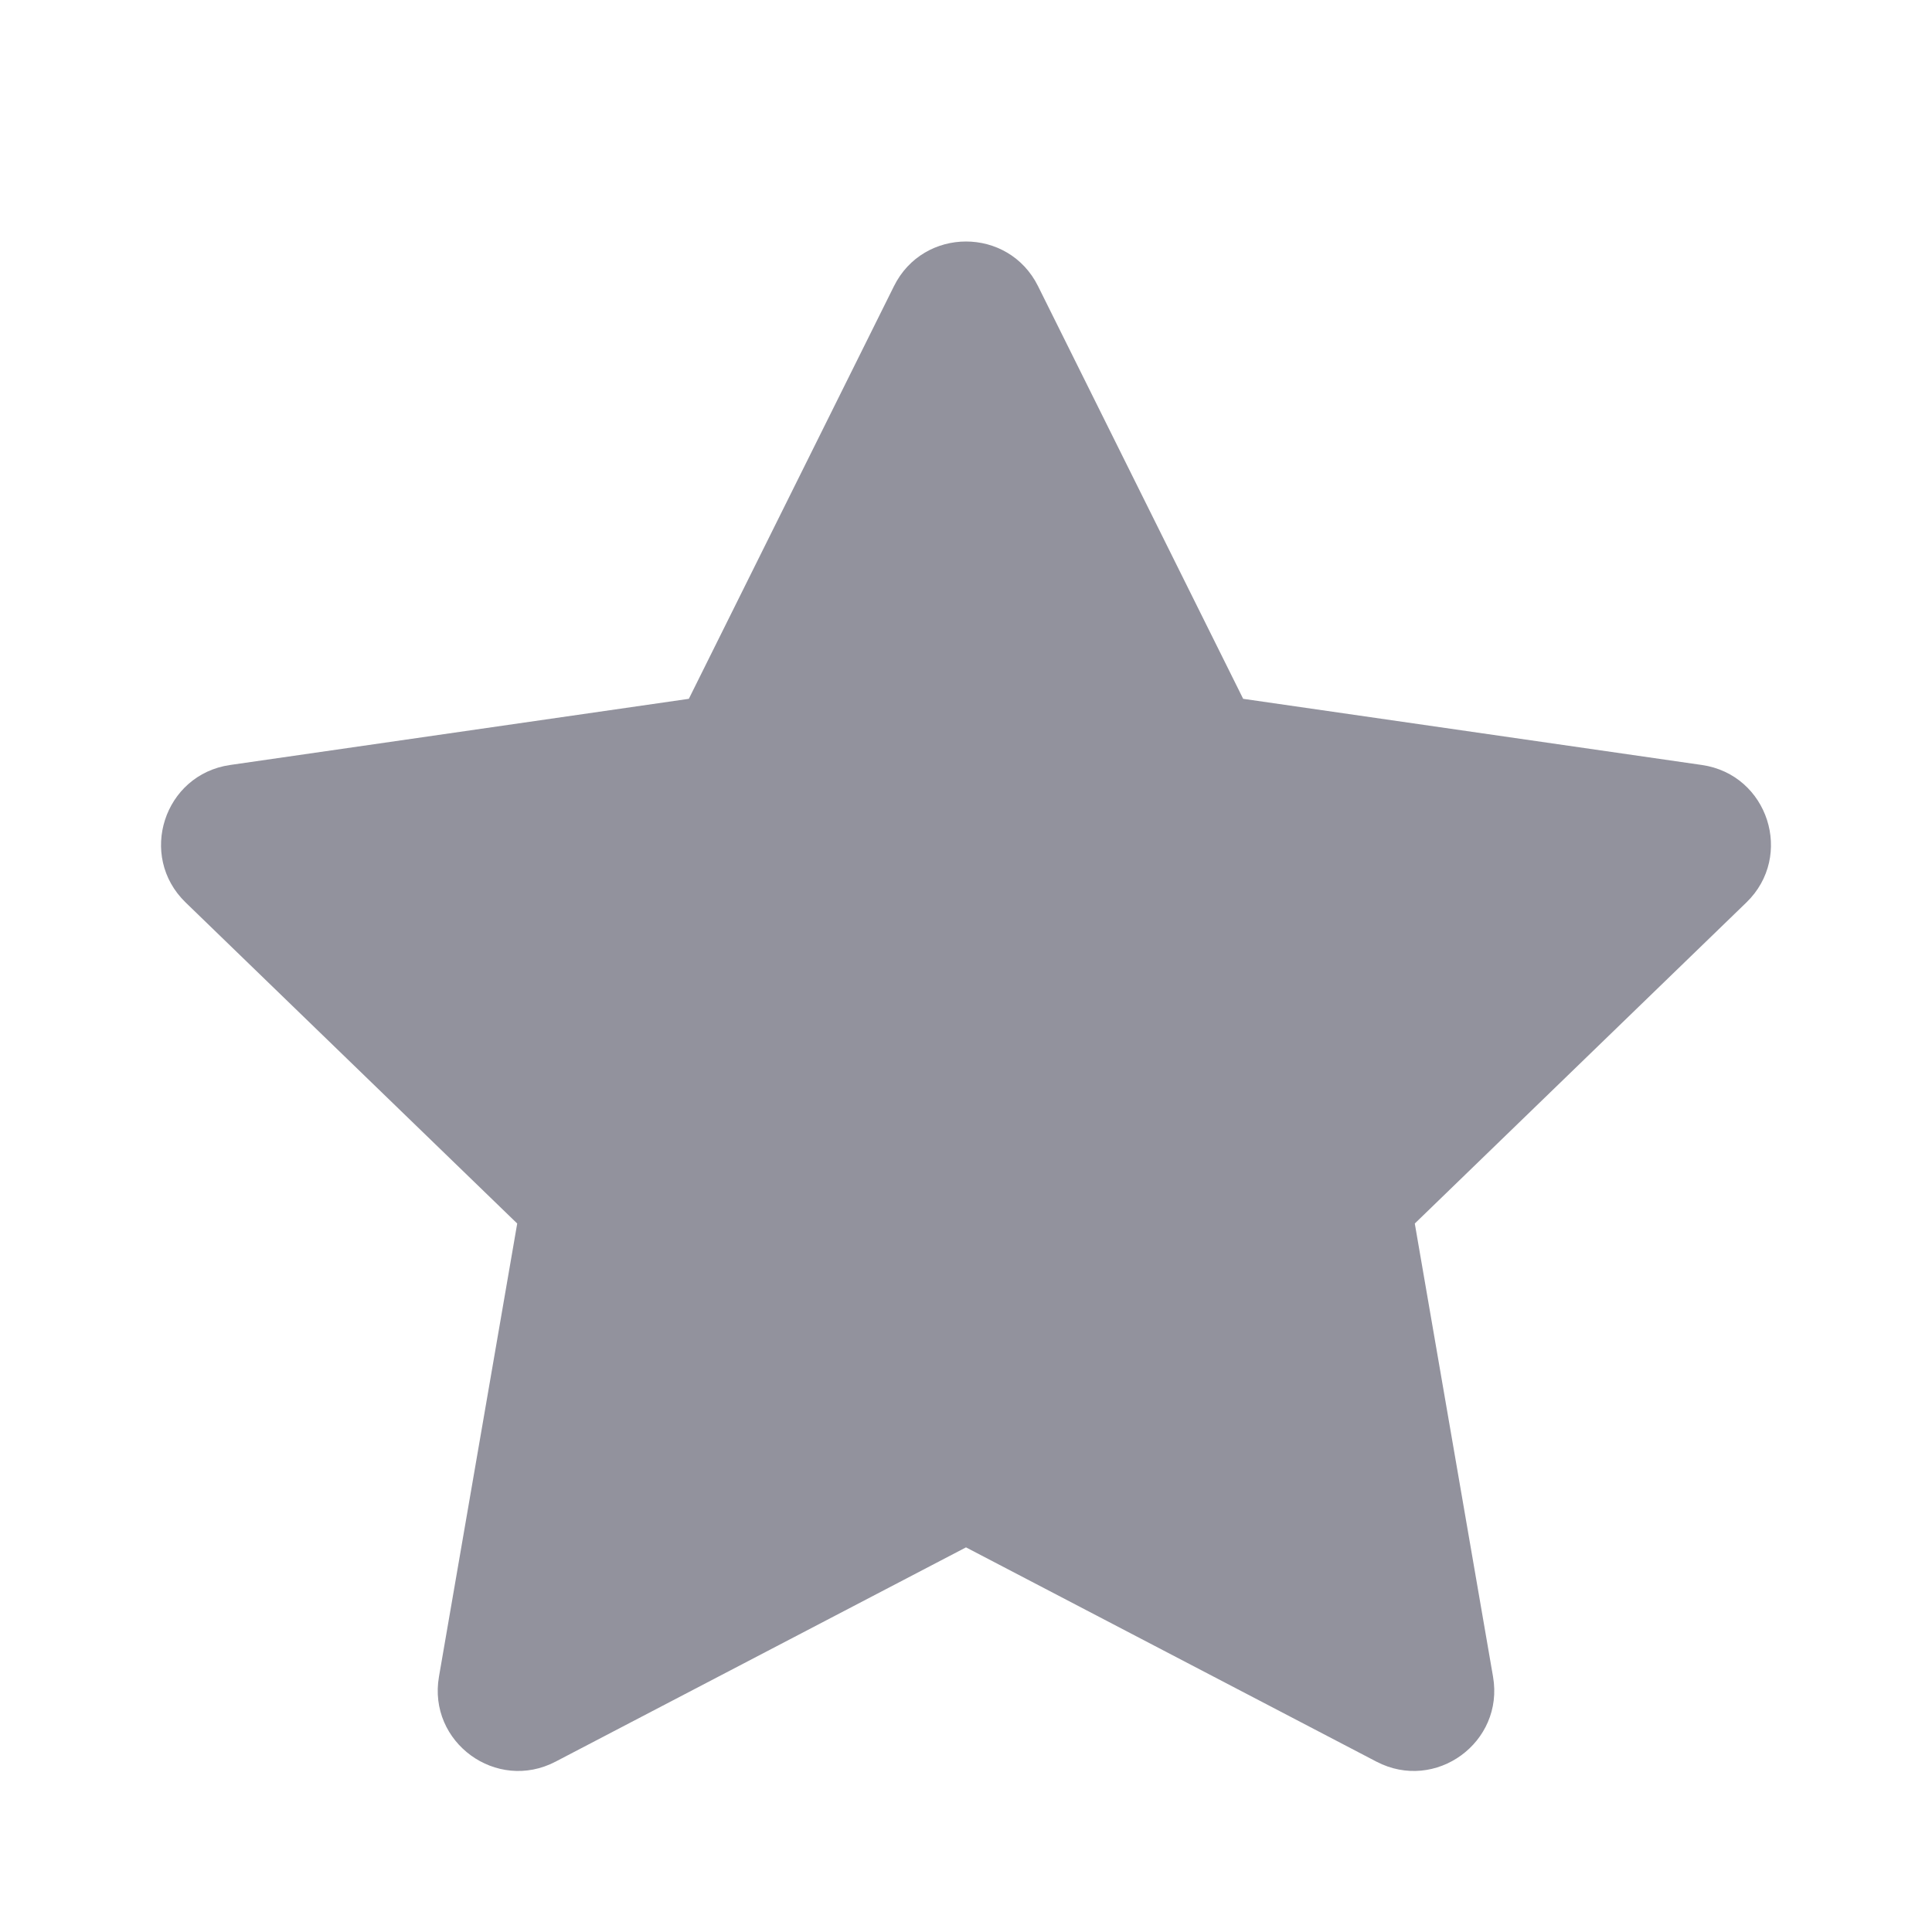
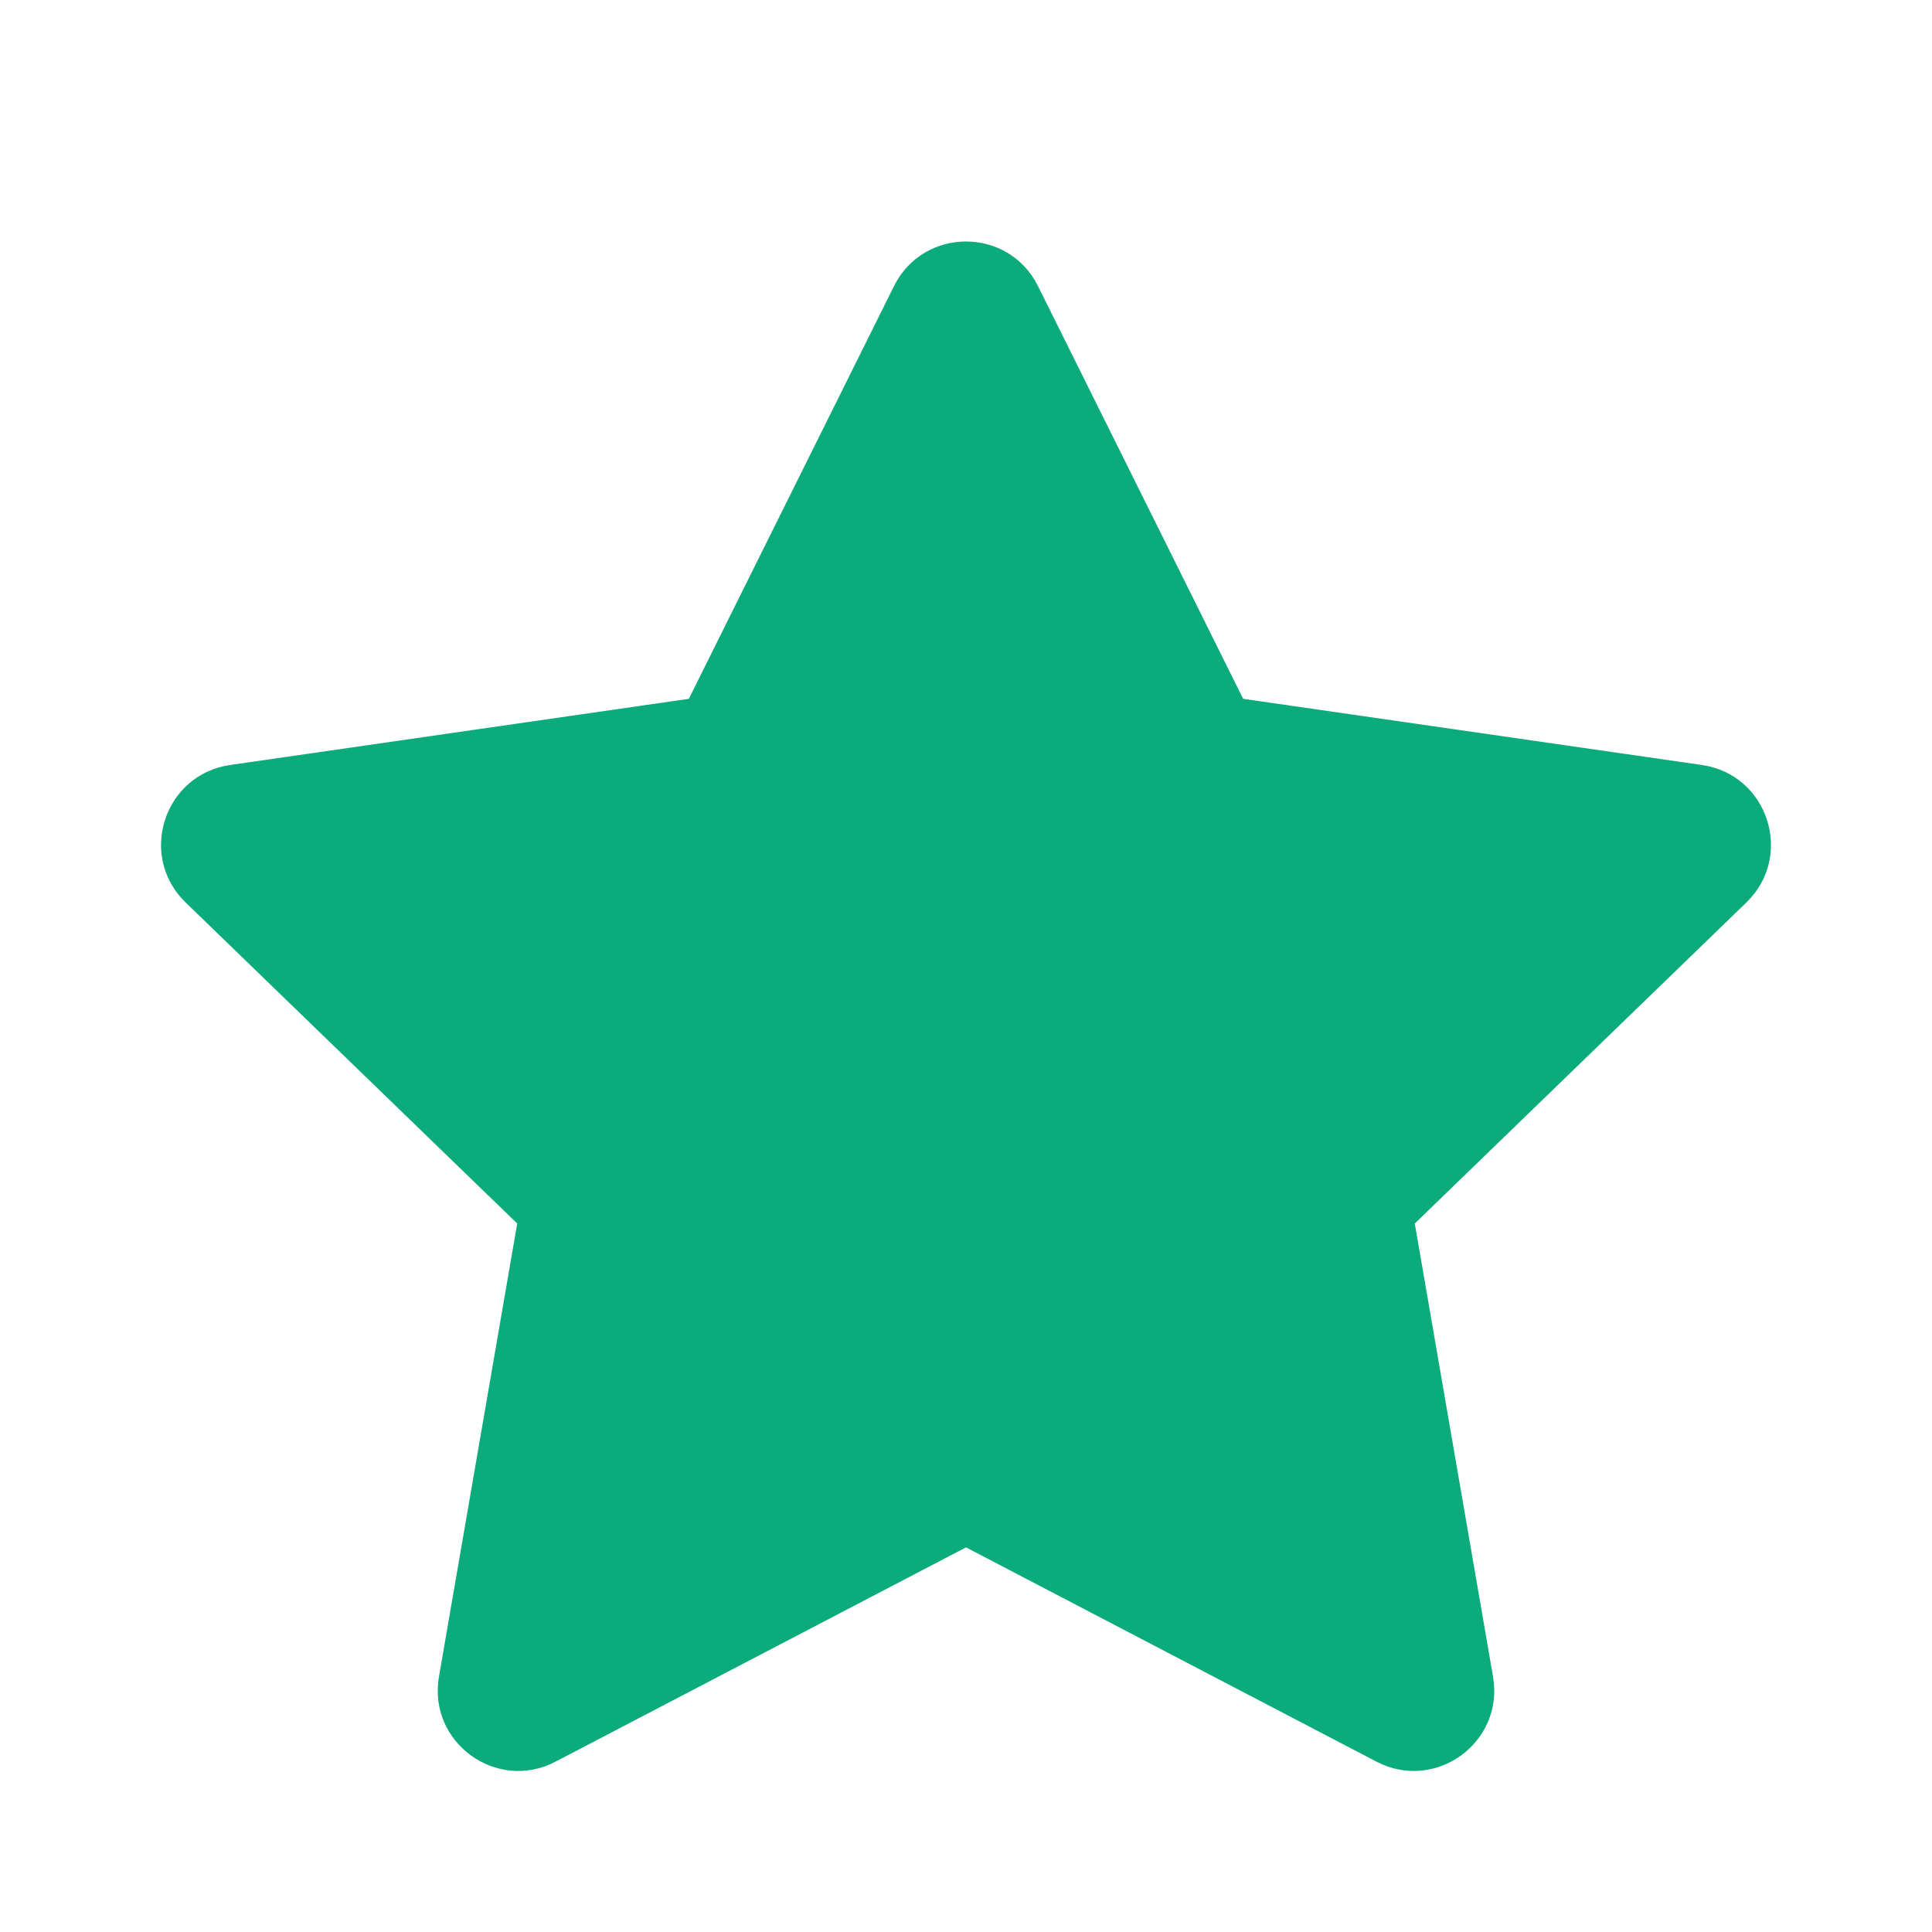
<svg xmlns="http://www.w3.org/2000/svg" width="24" height="24" viewBox="0 0 24 24" fill="none">
-   <path fill-rule="evenodd" clip-rule="evenodd" d="M12 19.222L6.901 21.884C6.167 22.267 5.312 21.644 5.453 20.828L6.425 15.199L2.306 11.211C1.709 10.633 2.036 9.622 2.858 9.503L8.557 8.681L11.105 3.555C11.472 2.815 12.528 2.815 12.895 3.555L15.443 8.681L21.142 9.503C21.964 9.622 22.291 10.633 21.694 11.211L17.575 15.199L18.547 20.828C18.688 21.644 17.833 22.267 17.099 21.884L12 19.222Z" fill="#92929D" />
+   <path fill-rule="evenodd" clip-rule="evenodd" d="M12 19.222L6.901 21.884C6.167 22.267 5.312 21.644 5.453 20.828L6.425 15.199L2.306 11.211C1.709 10.633 2.036 9.622 2.858 9.503L8.557 8.681L11.105 3.555C11.472 2.815 12.528 2.815 12.895 3.555L15.443 8.681L21.142 9.503C21.964 9.622 22.291 10.633 21.694 11.211L17.575 15.199L18.547 20.828C18.688 21.644 17.833 22.267 17.099 21.884L12 19.222Z" fill="#0BAB7C" />
</svg>
